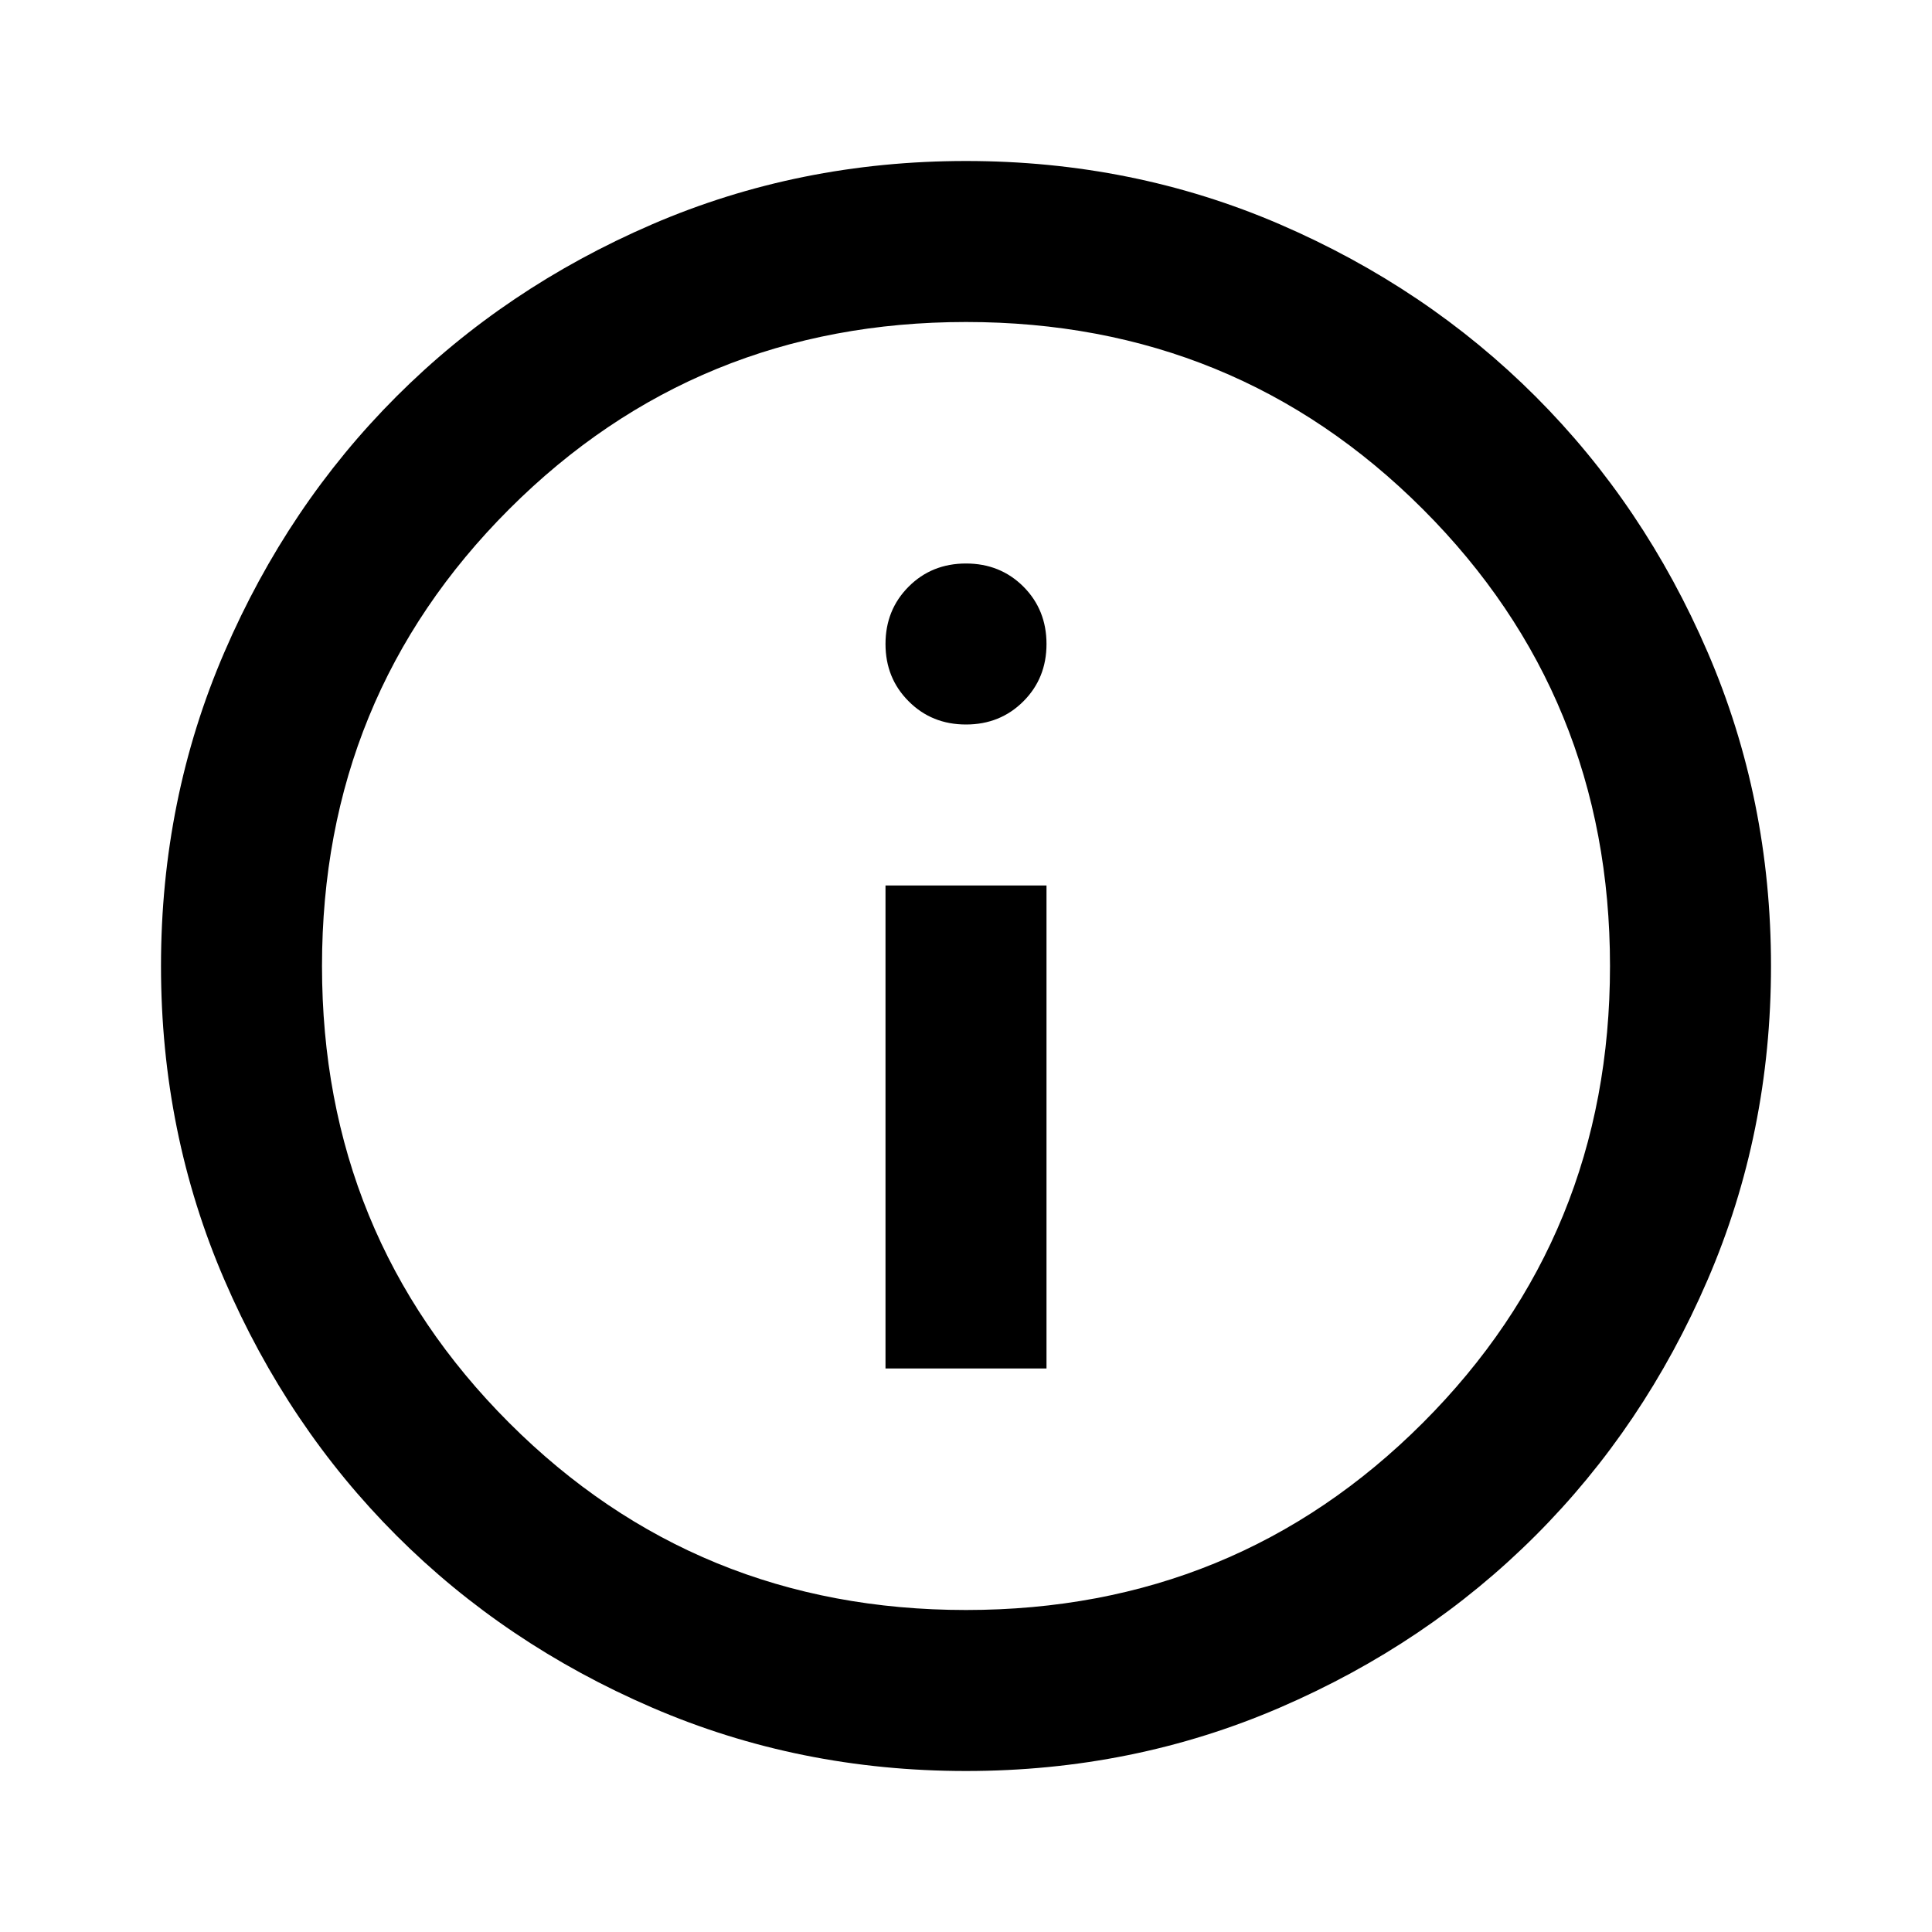
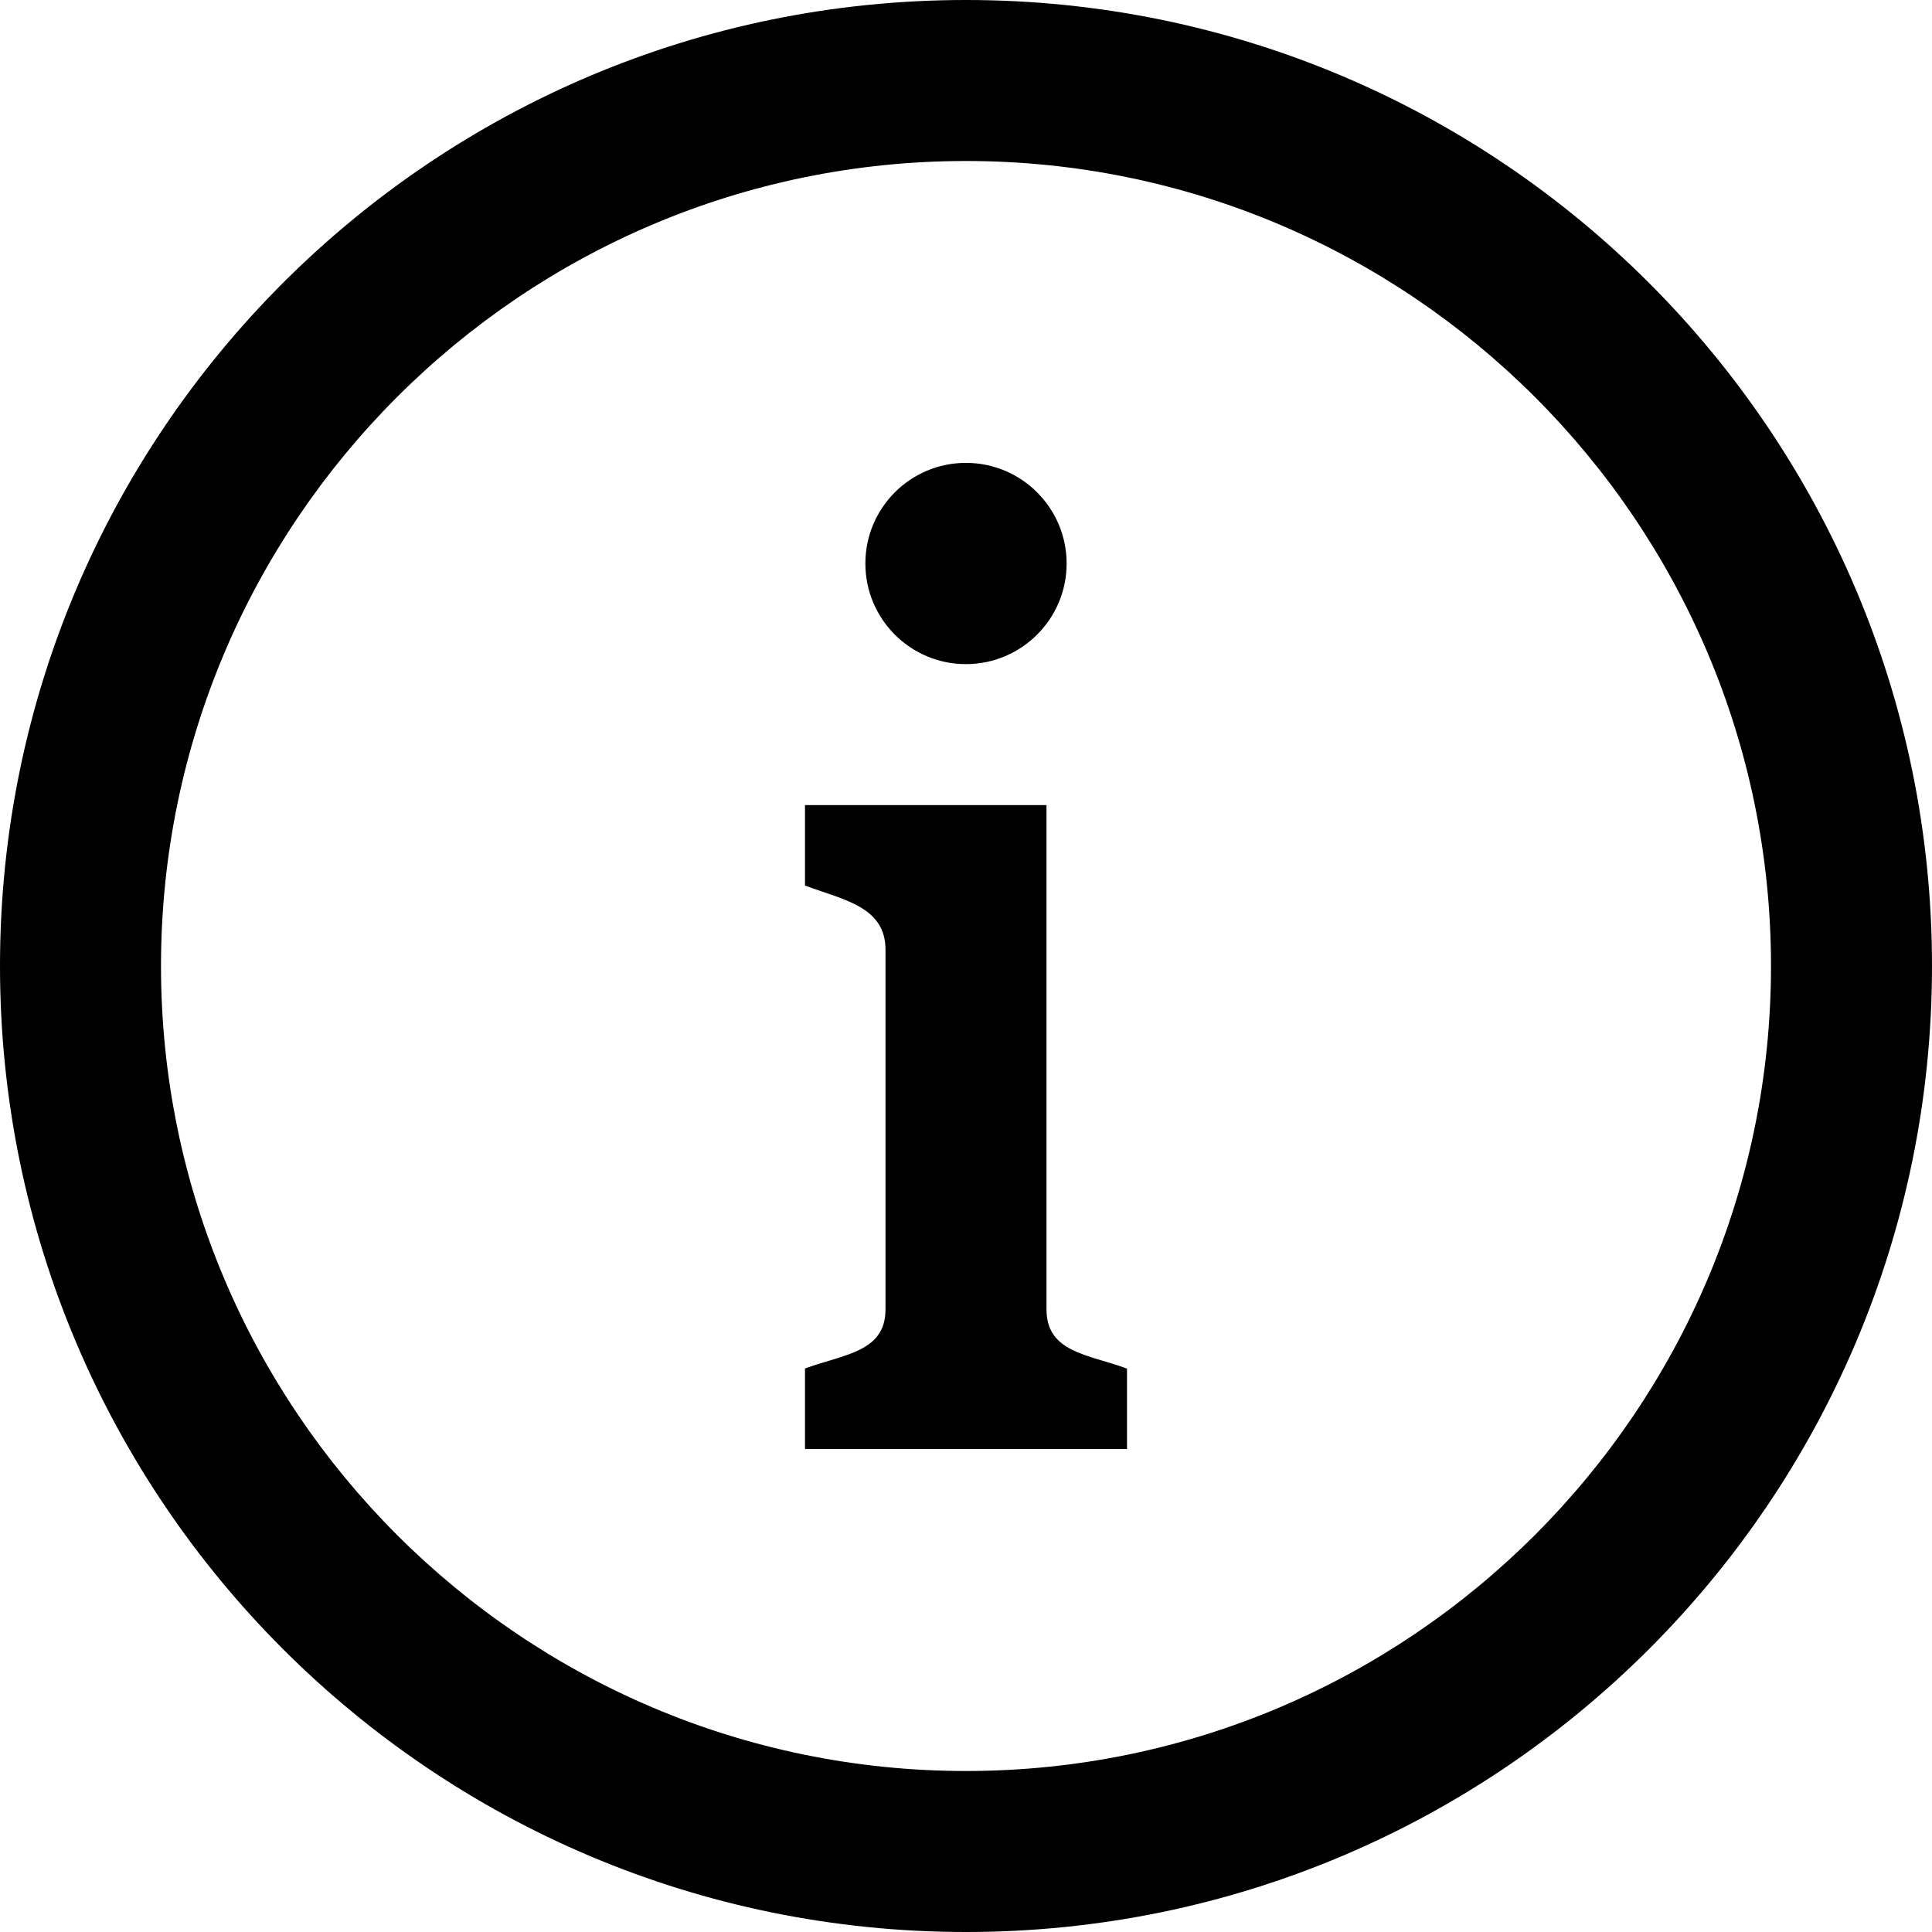
- <svg xmlns="http://www.w3.org/2000/svg" height="24" width="24" fill="current">
-   <path d="M11 17h2v-6h-2Zm1-8q.425 0 .713-.288Q13 8.425 13 8t-.287-.713Q12.425 7 12 7t-.712.287Q11 7.575 11 8t.288.712Q11.575 9 12 9Zm0 13q-2.075 0-3.9-.788-1.825-.787-3.175-2.137-1.35-1.35-2.137-3.175Q2 14.075 2 12t.788-3.9q.787-1.825 2.137-3.175 1.35-1.35 3.175-2.138Q9.925 2 12 2t3.9.787q1.825.788 3.175 2.138 1.35 1.35 2.137 3.175Q22 9.925 22 12t-.788 3.9q-.787 1.825-2.137 3.175-1.35 1.35-3.175 2.137Q14.075 22 12 22Zm0-2q3.35 0 5.675-2.325Q20 15.35 20 12q0-3.35-2.325-5.675Q15.35 4 12 4 8.65 4 6.325 6.325 4 8.65 4 12q0 3.35 2.325 5.675Q8.65 20 12 20Zm0-8Z" />
+ <svg xmlns="http://www.w3.org/2000/svg" width="24" height="24" viewBox="0 0 24 24">
+   <path d="M12 2c5.514 0 10 4.486 10 10s-4.486 10-10 10-10-4.486-10-10 4.486-10 10-10zm0-2c-6.627 0-12 5.373-12 12s5.373 12 12 12 12-5.373 12-12-5.373-12-12-12zm-.001 5.75c.69 0 1.251.56 1.251 1.25s-.561 1.25-1.251 1.25-1.249-.56-1.249-1.25.559-1.25 1.249-1.25zm2.001 12.25h-4v-1c.484-.179 1-.201 1-.735v-4.467c0-.534-.516-.618-1-.797v-1h3v6.265c0 .535.517.558 1 .735v.999z" />
</svg>
